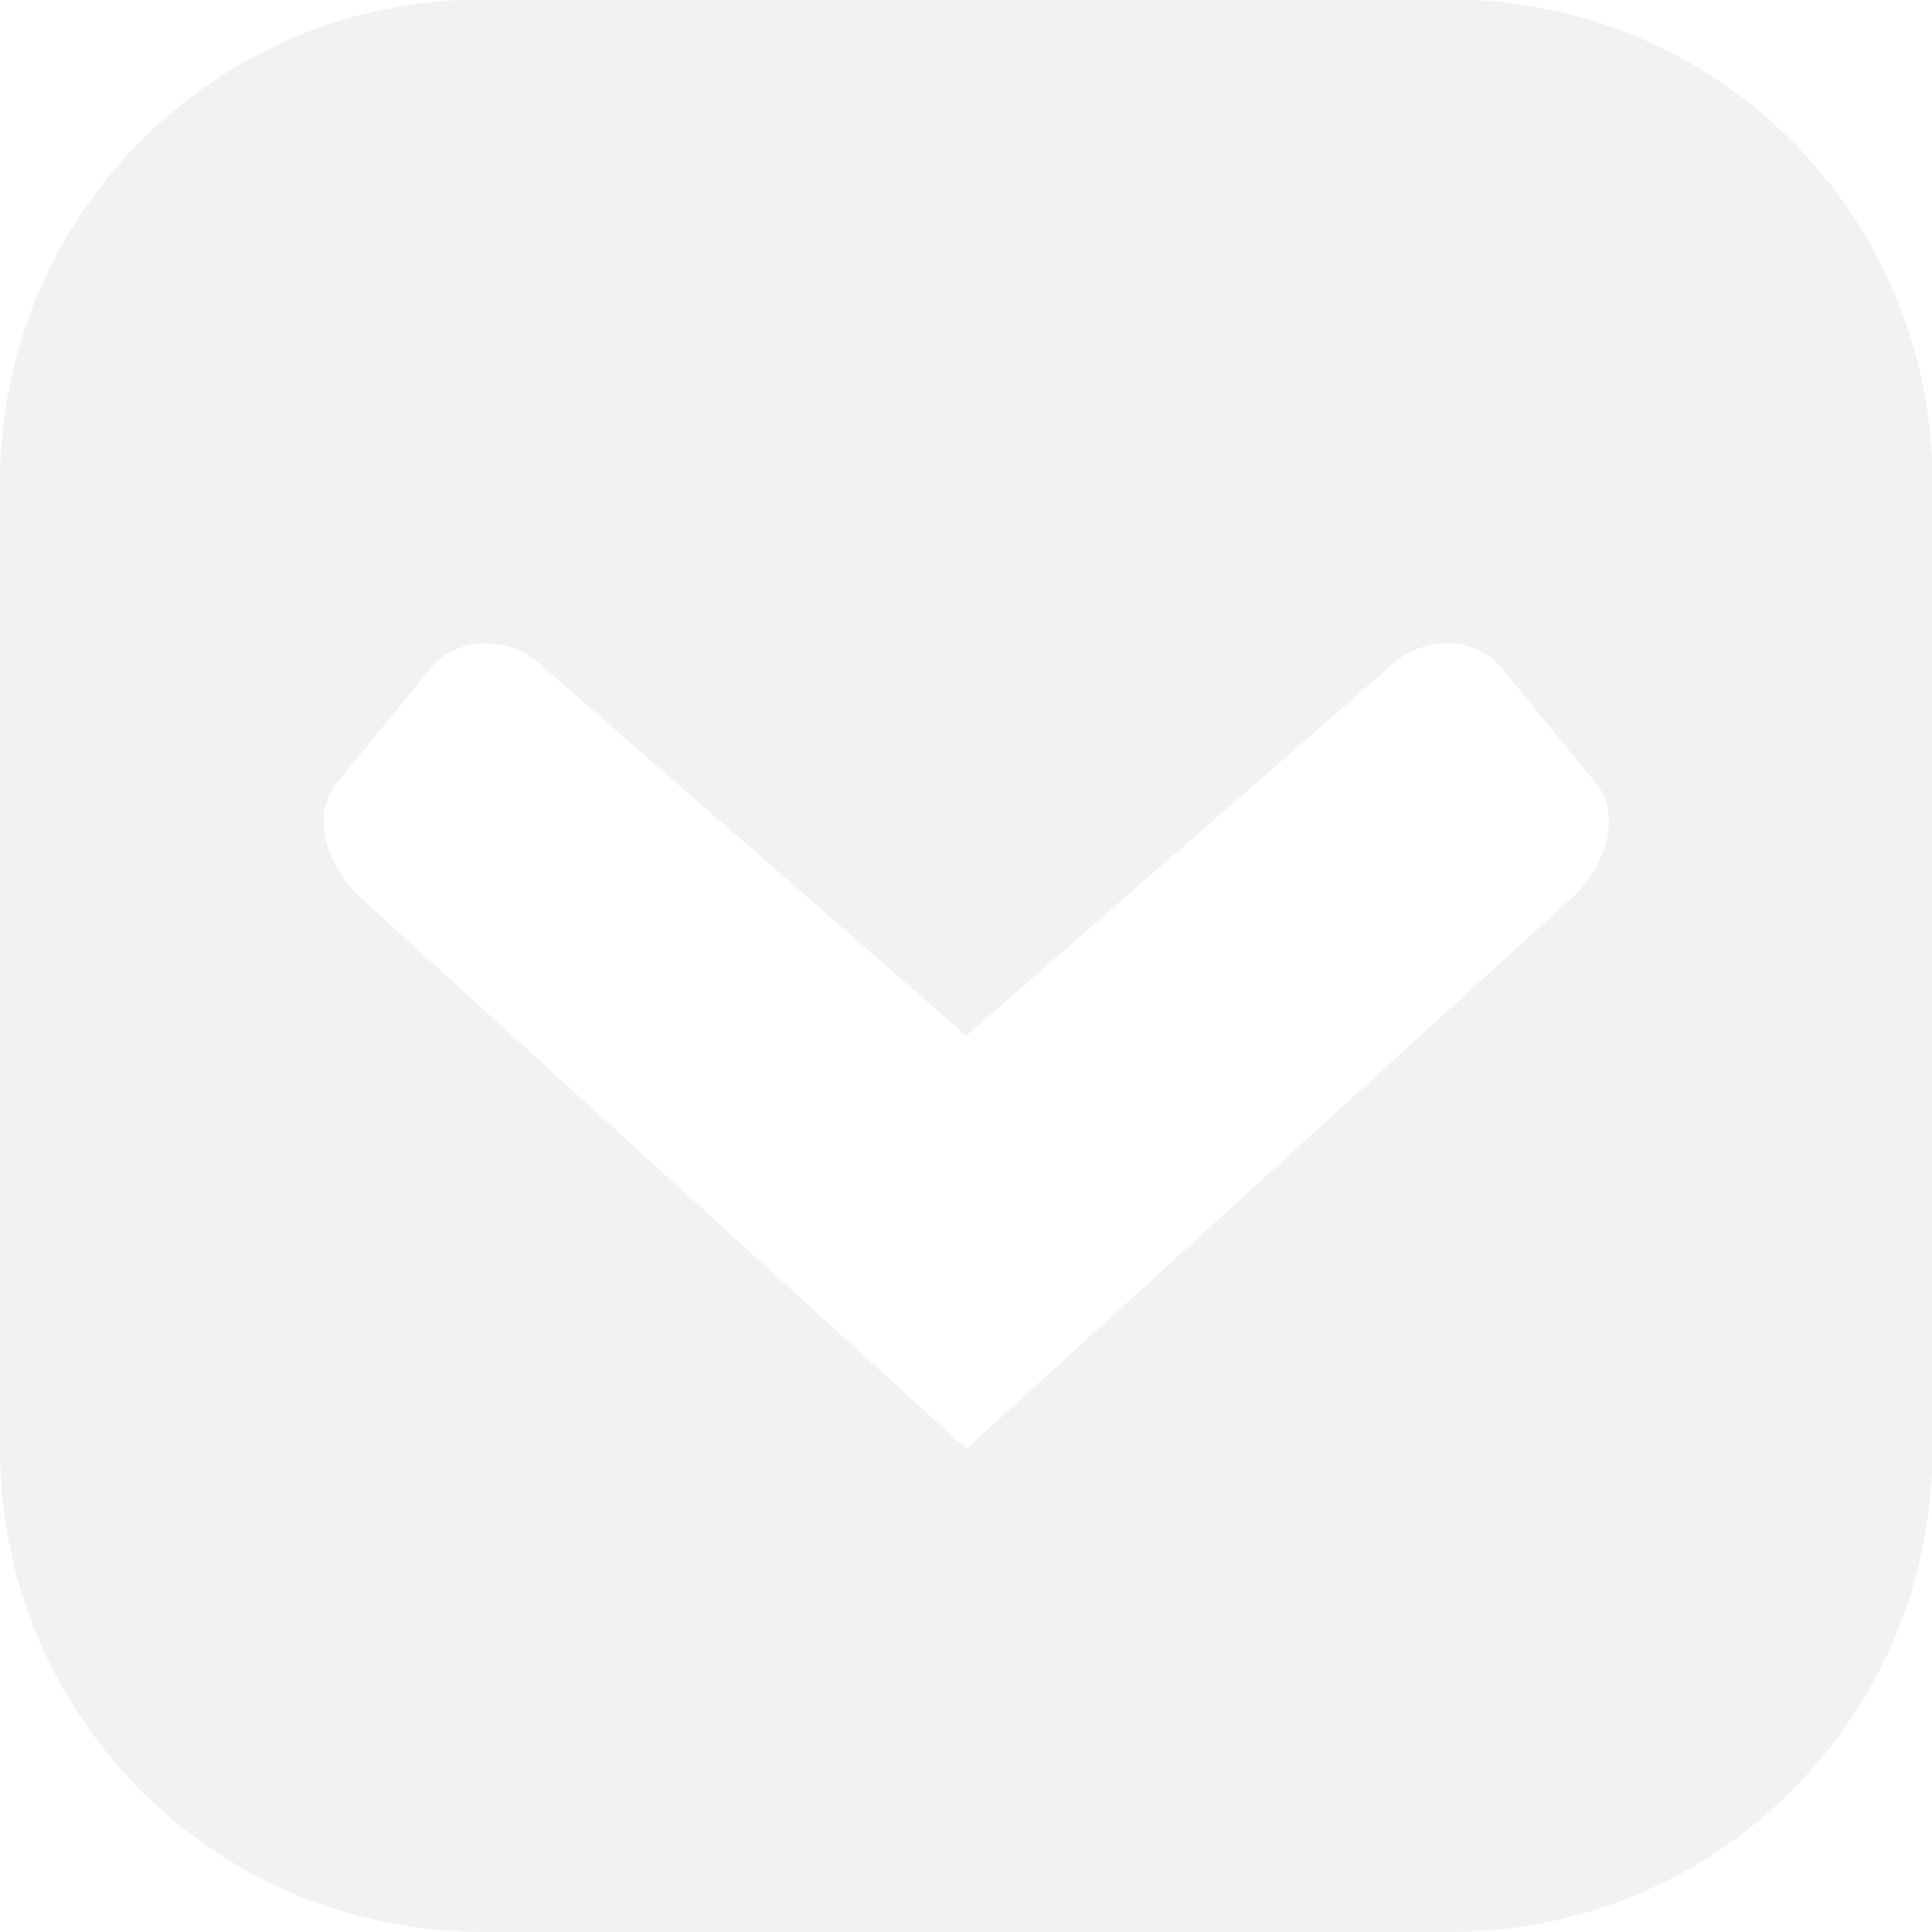
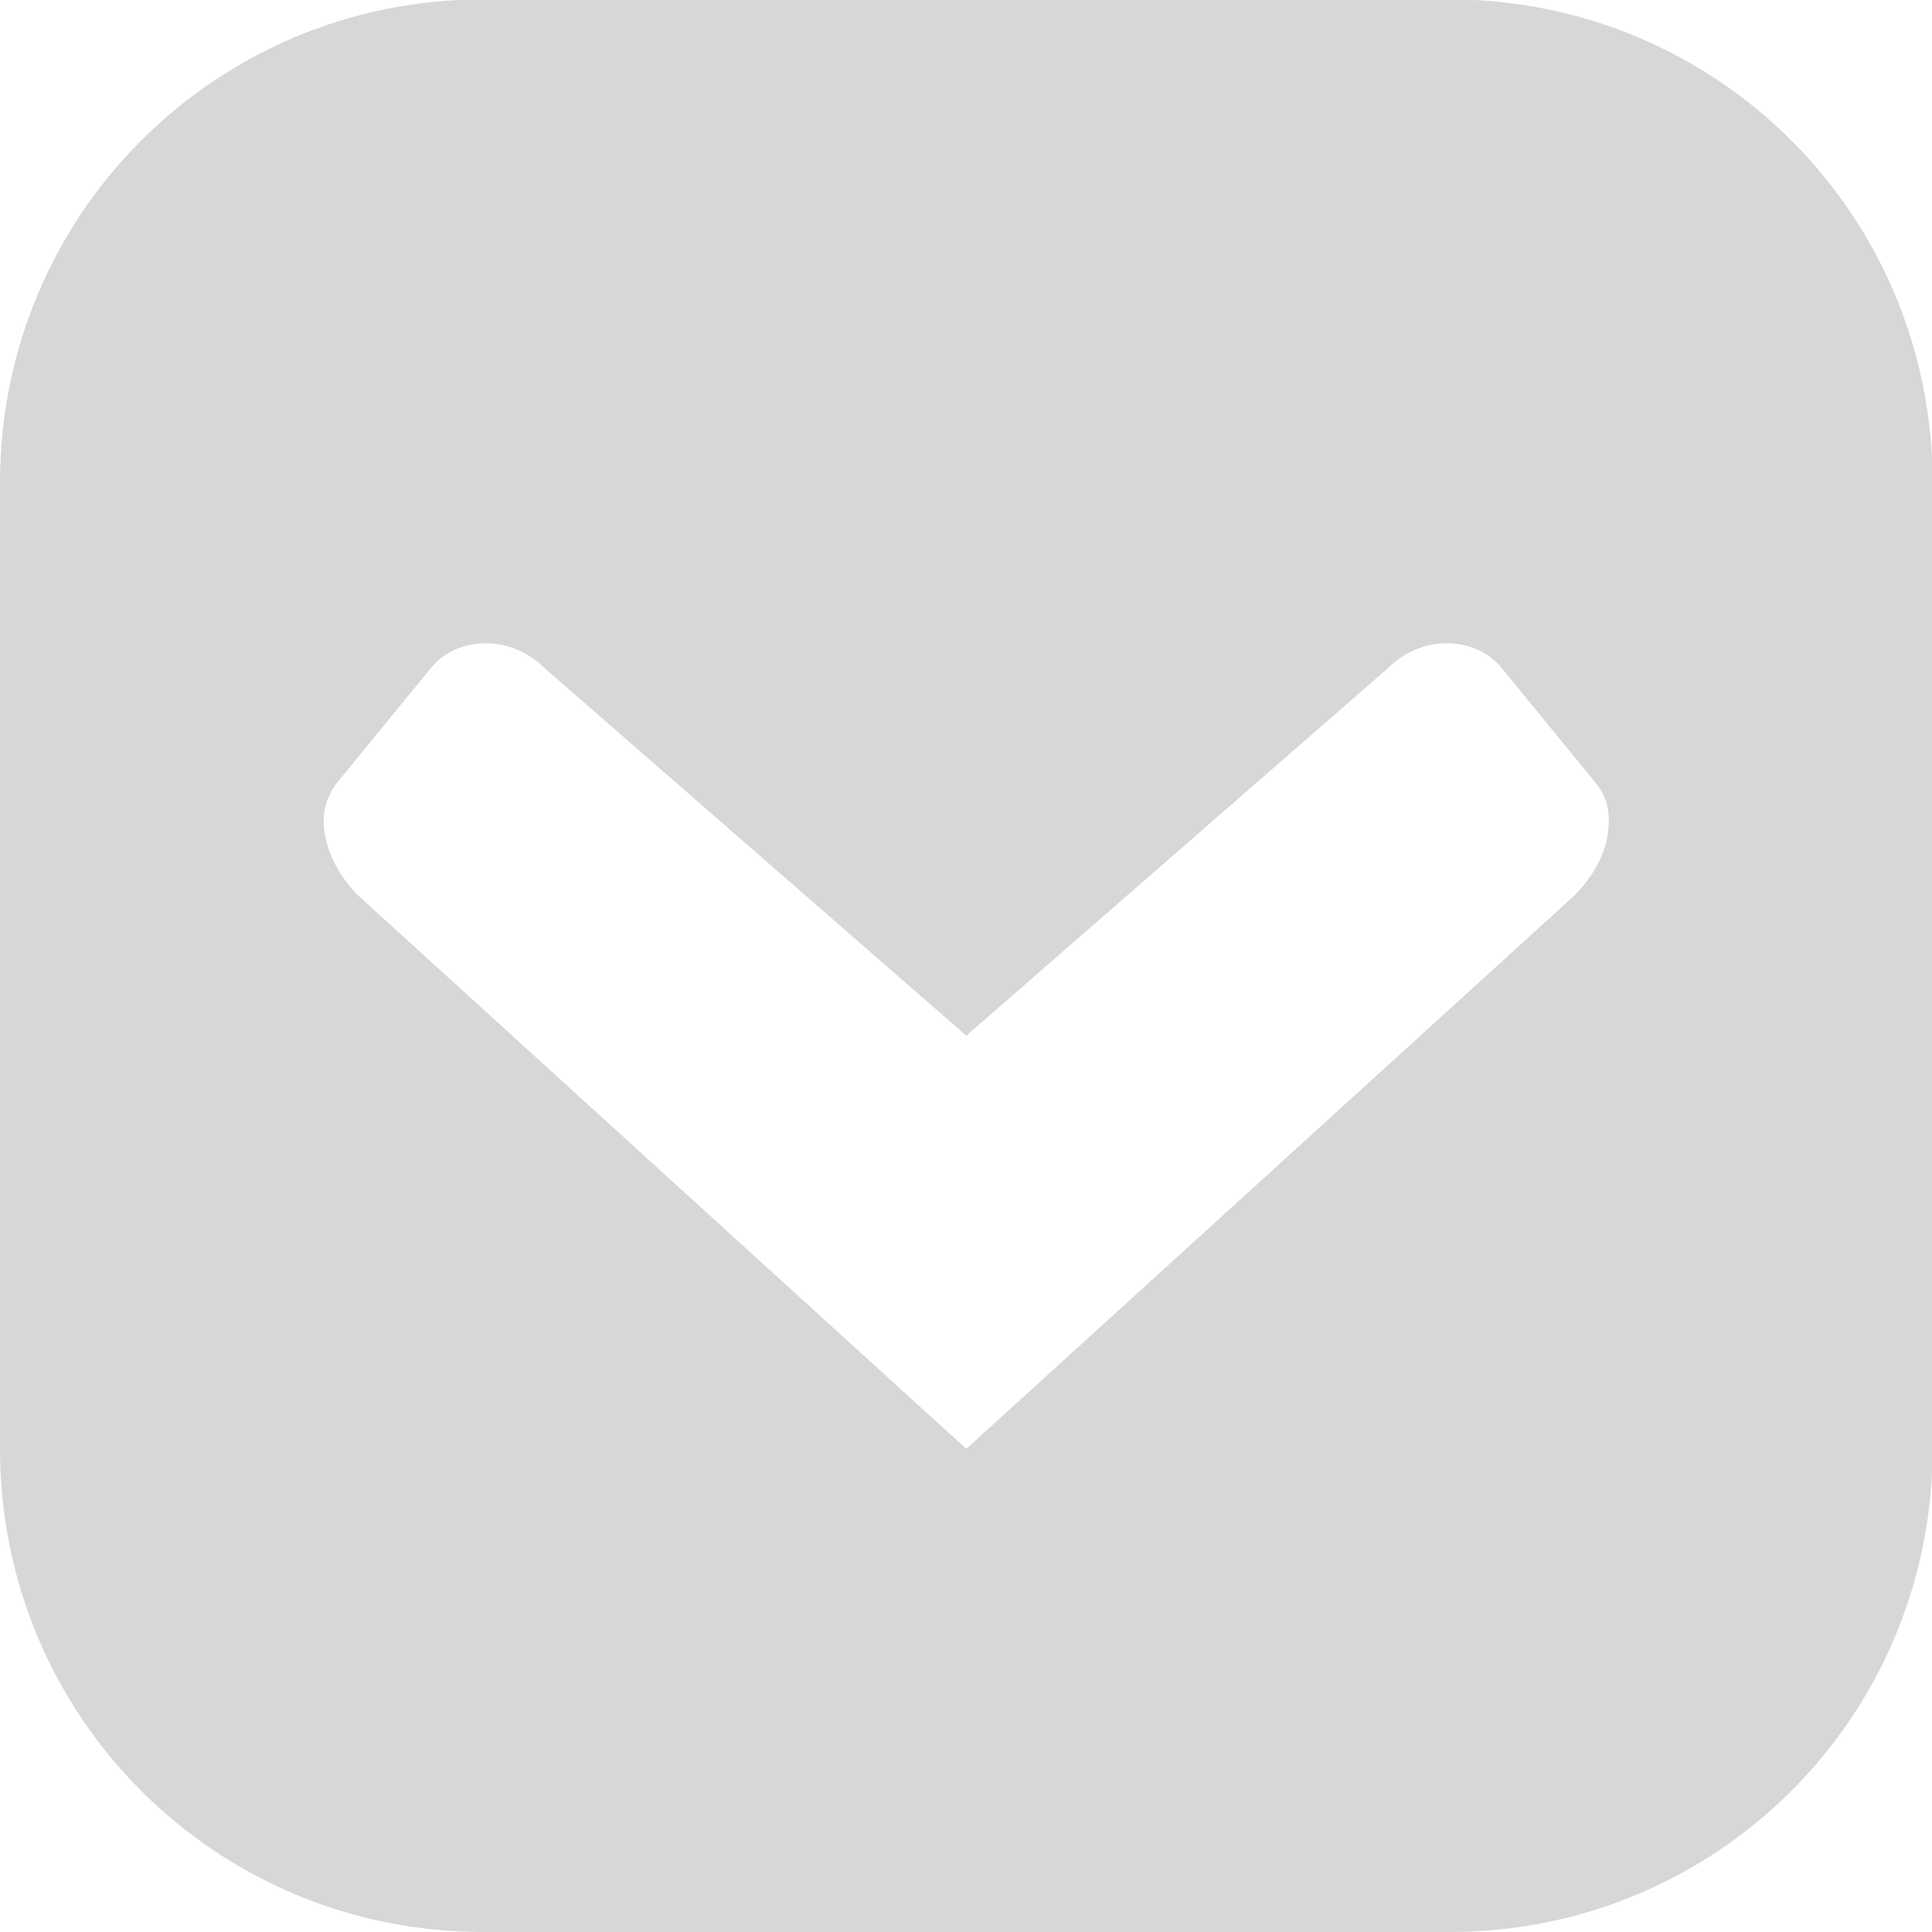
<svg xmlns="http://www.w3.org/2000/svg" height="12" viewBox="0 0 3.175 3.175" width="12">
-   <path d="m.794 3.175c-.44 0-.794-.354-.794-.794v-1.588c0-.44.354-.794.794-.794h1.588c.44 0 .794.354.794.794v1.588c0 .44-.354.794-.794.794zm.794-.794.999-.909c.028-.028.048-.062.054-.095.003-.017.004-.033.001-.049-.003-.016-.01-.03-.021-.043l-.153-.187c-.042-.052-.13-.057-.187 0l-.693.604-.693-.604c-.057-.057-.145-.052-.187 0l-.153.187c-.011.013-.017.028-.021.043-.003.016-.003.032.001.049.007.033.026.067.054.095z" fill="#e5e5ea" fill-opacity=".49" />
+   <path d="m.794 3.175c-.44 0-.794-.354-.794-.794v-1.588c0-.44.354-.794.794-.794h1.588c.44 0 .794.354.794.794v1.588c0 .44-.354.794-.794.794zm.794-.794.999-.909c.028-.028.048-.062.054-.095.003-.017.004-.033.001-.049-.003-.016-.01-.03-.021-.043l-.153-.187c-.042-.052-.13-.057-.187 0l-.693.604-.693-.604c-.057-.057-.145-.052-.187 0l-.153.187c-.011.013-.017.028-.021.043-.003.016-.003.032.001.049.007.033.026.067.054.095z" fill="#aeaeb2" fill-opacity=".49" />
</svg>
